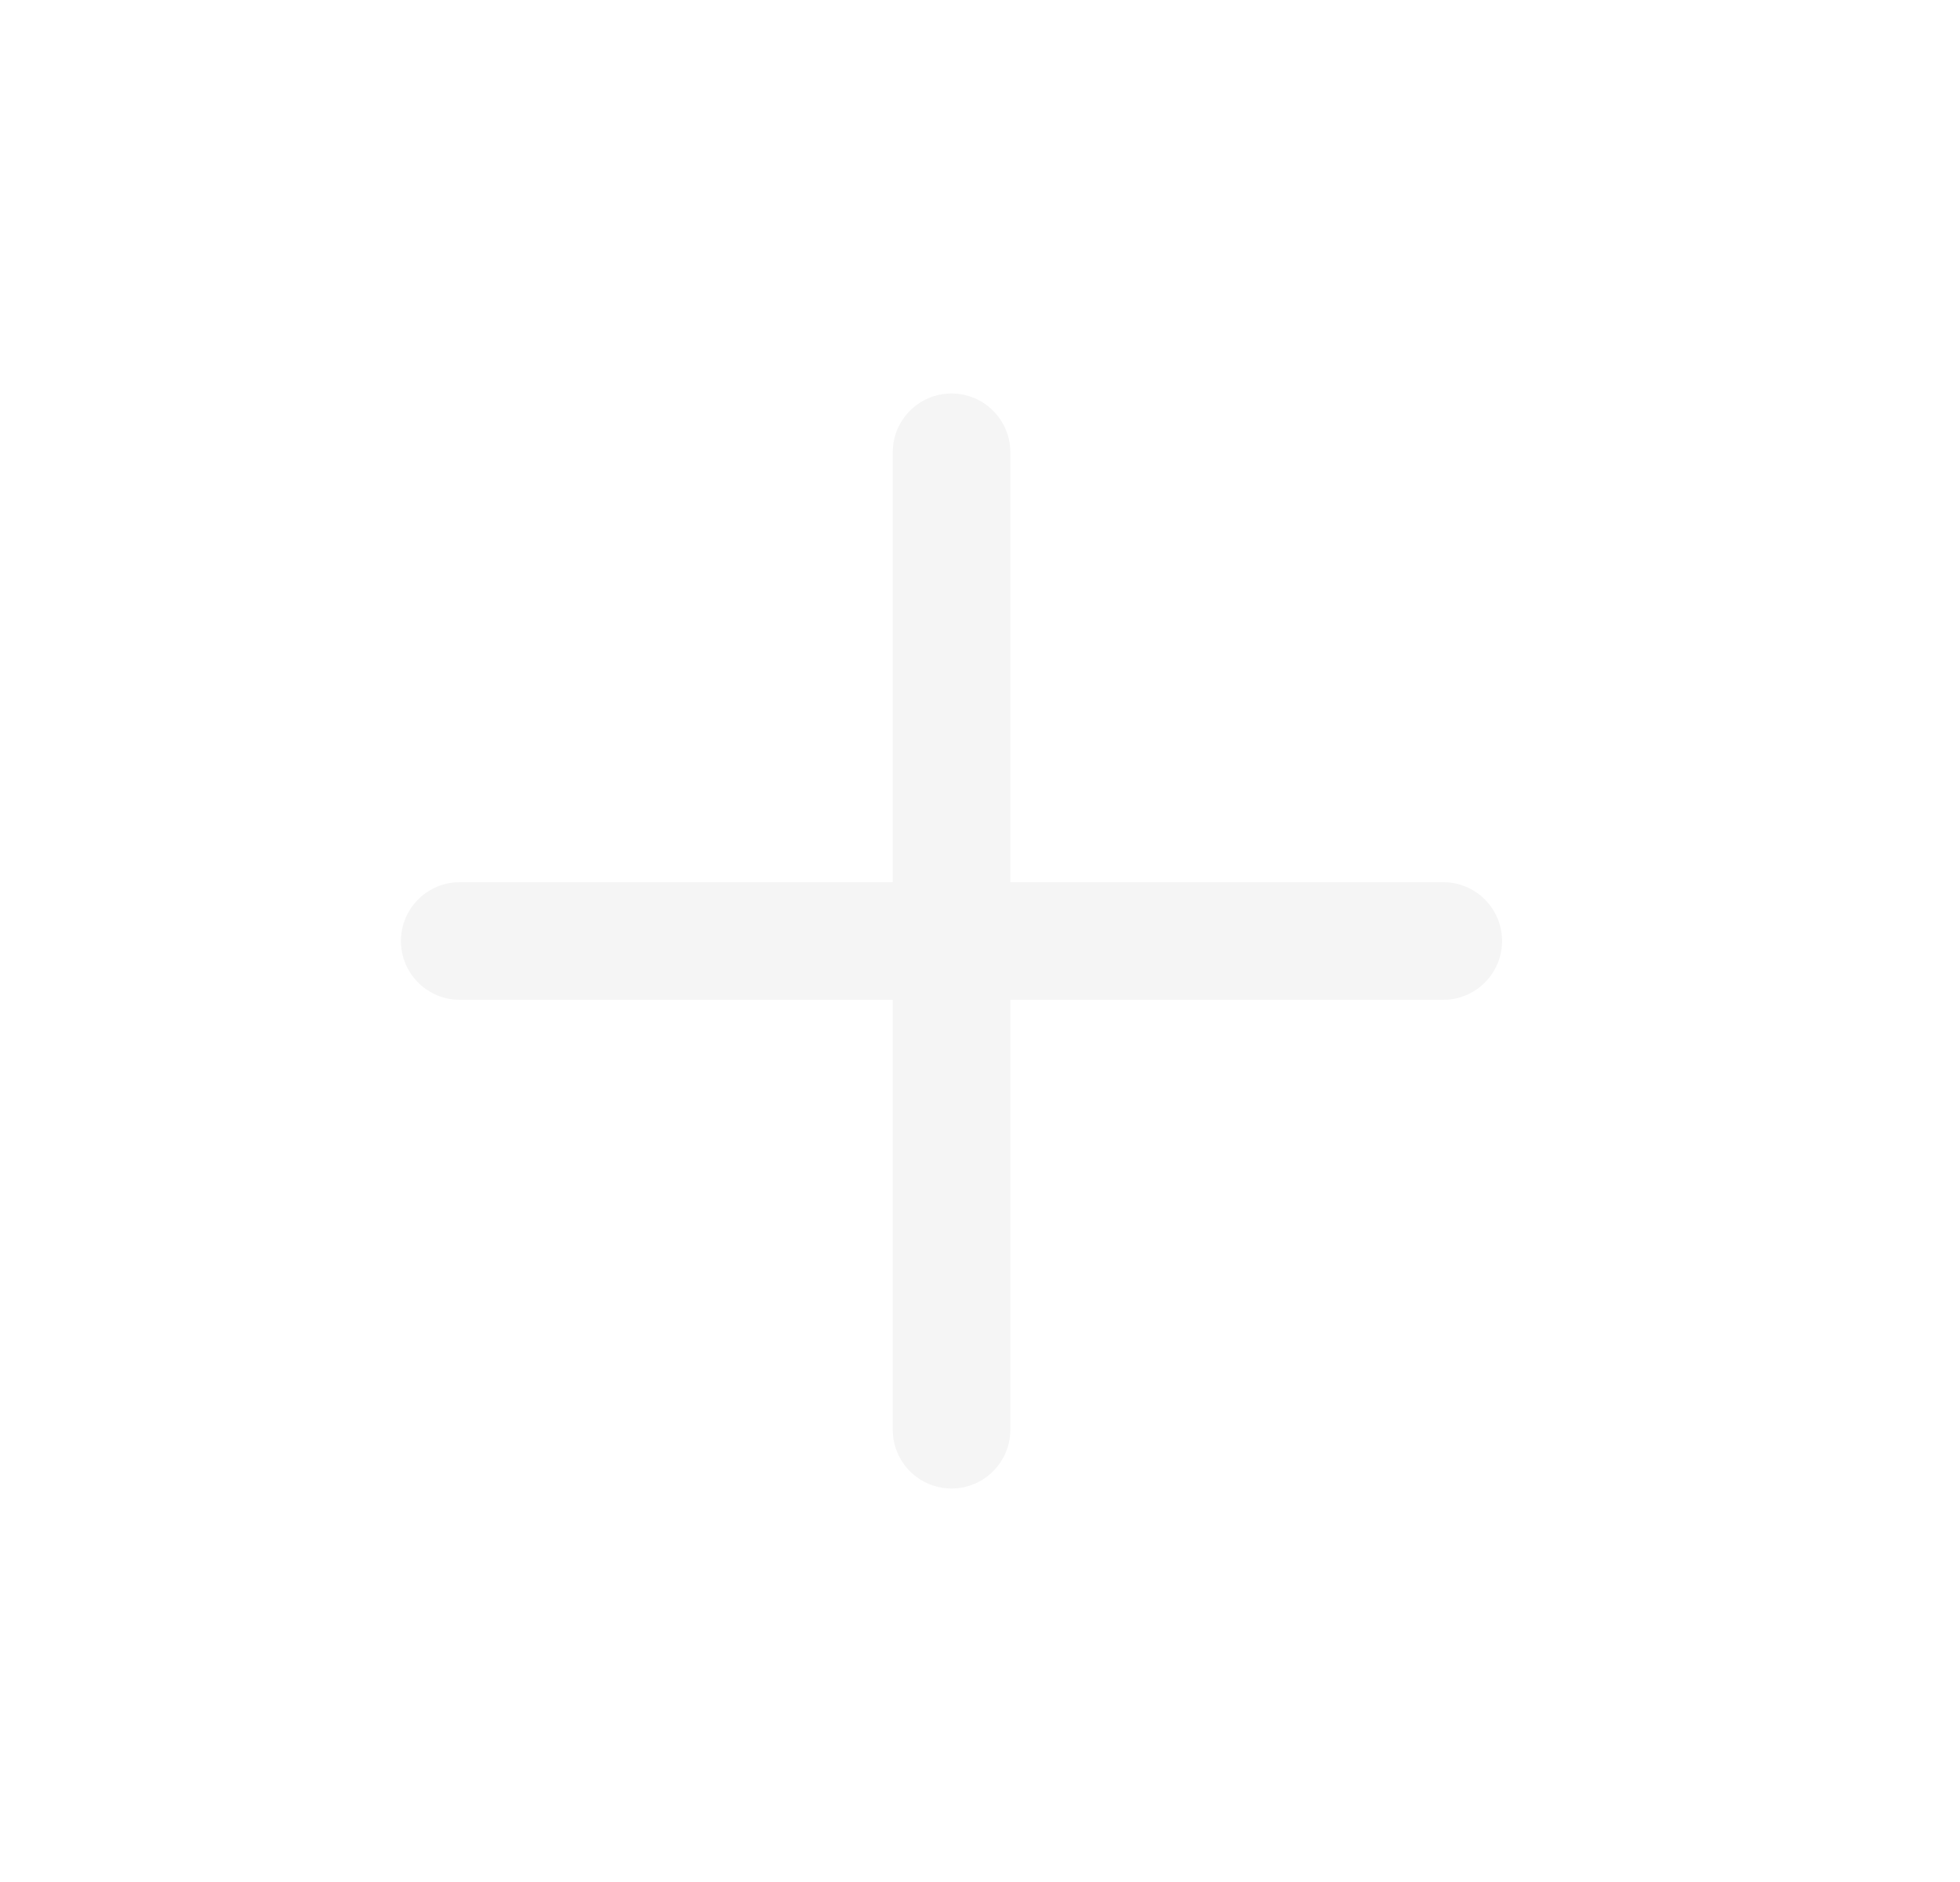
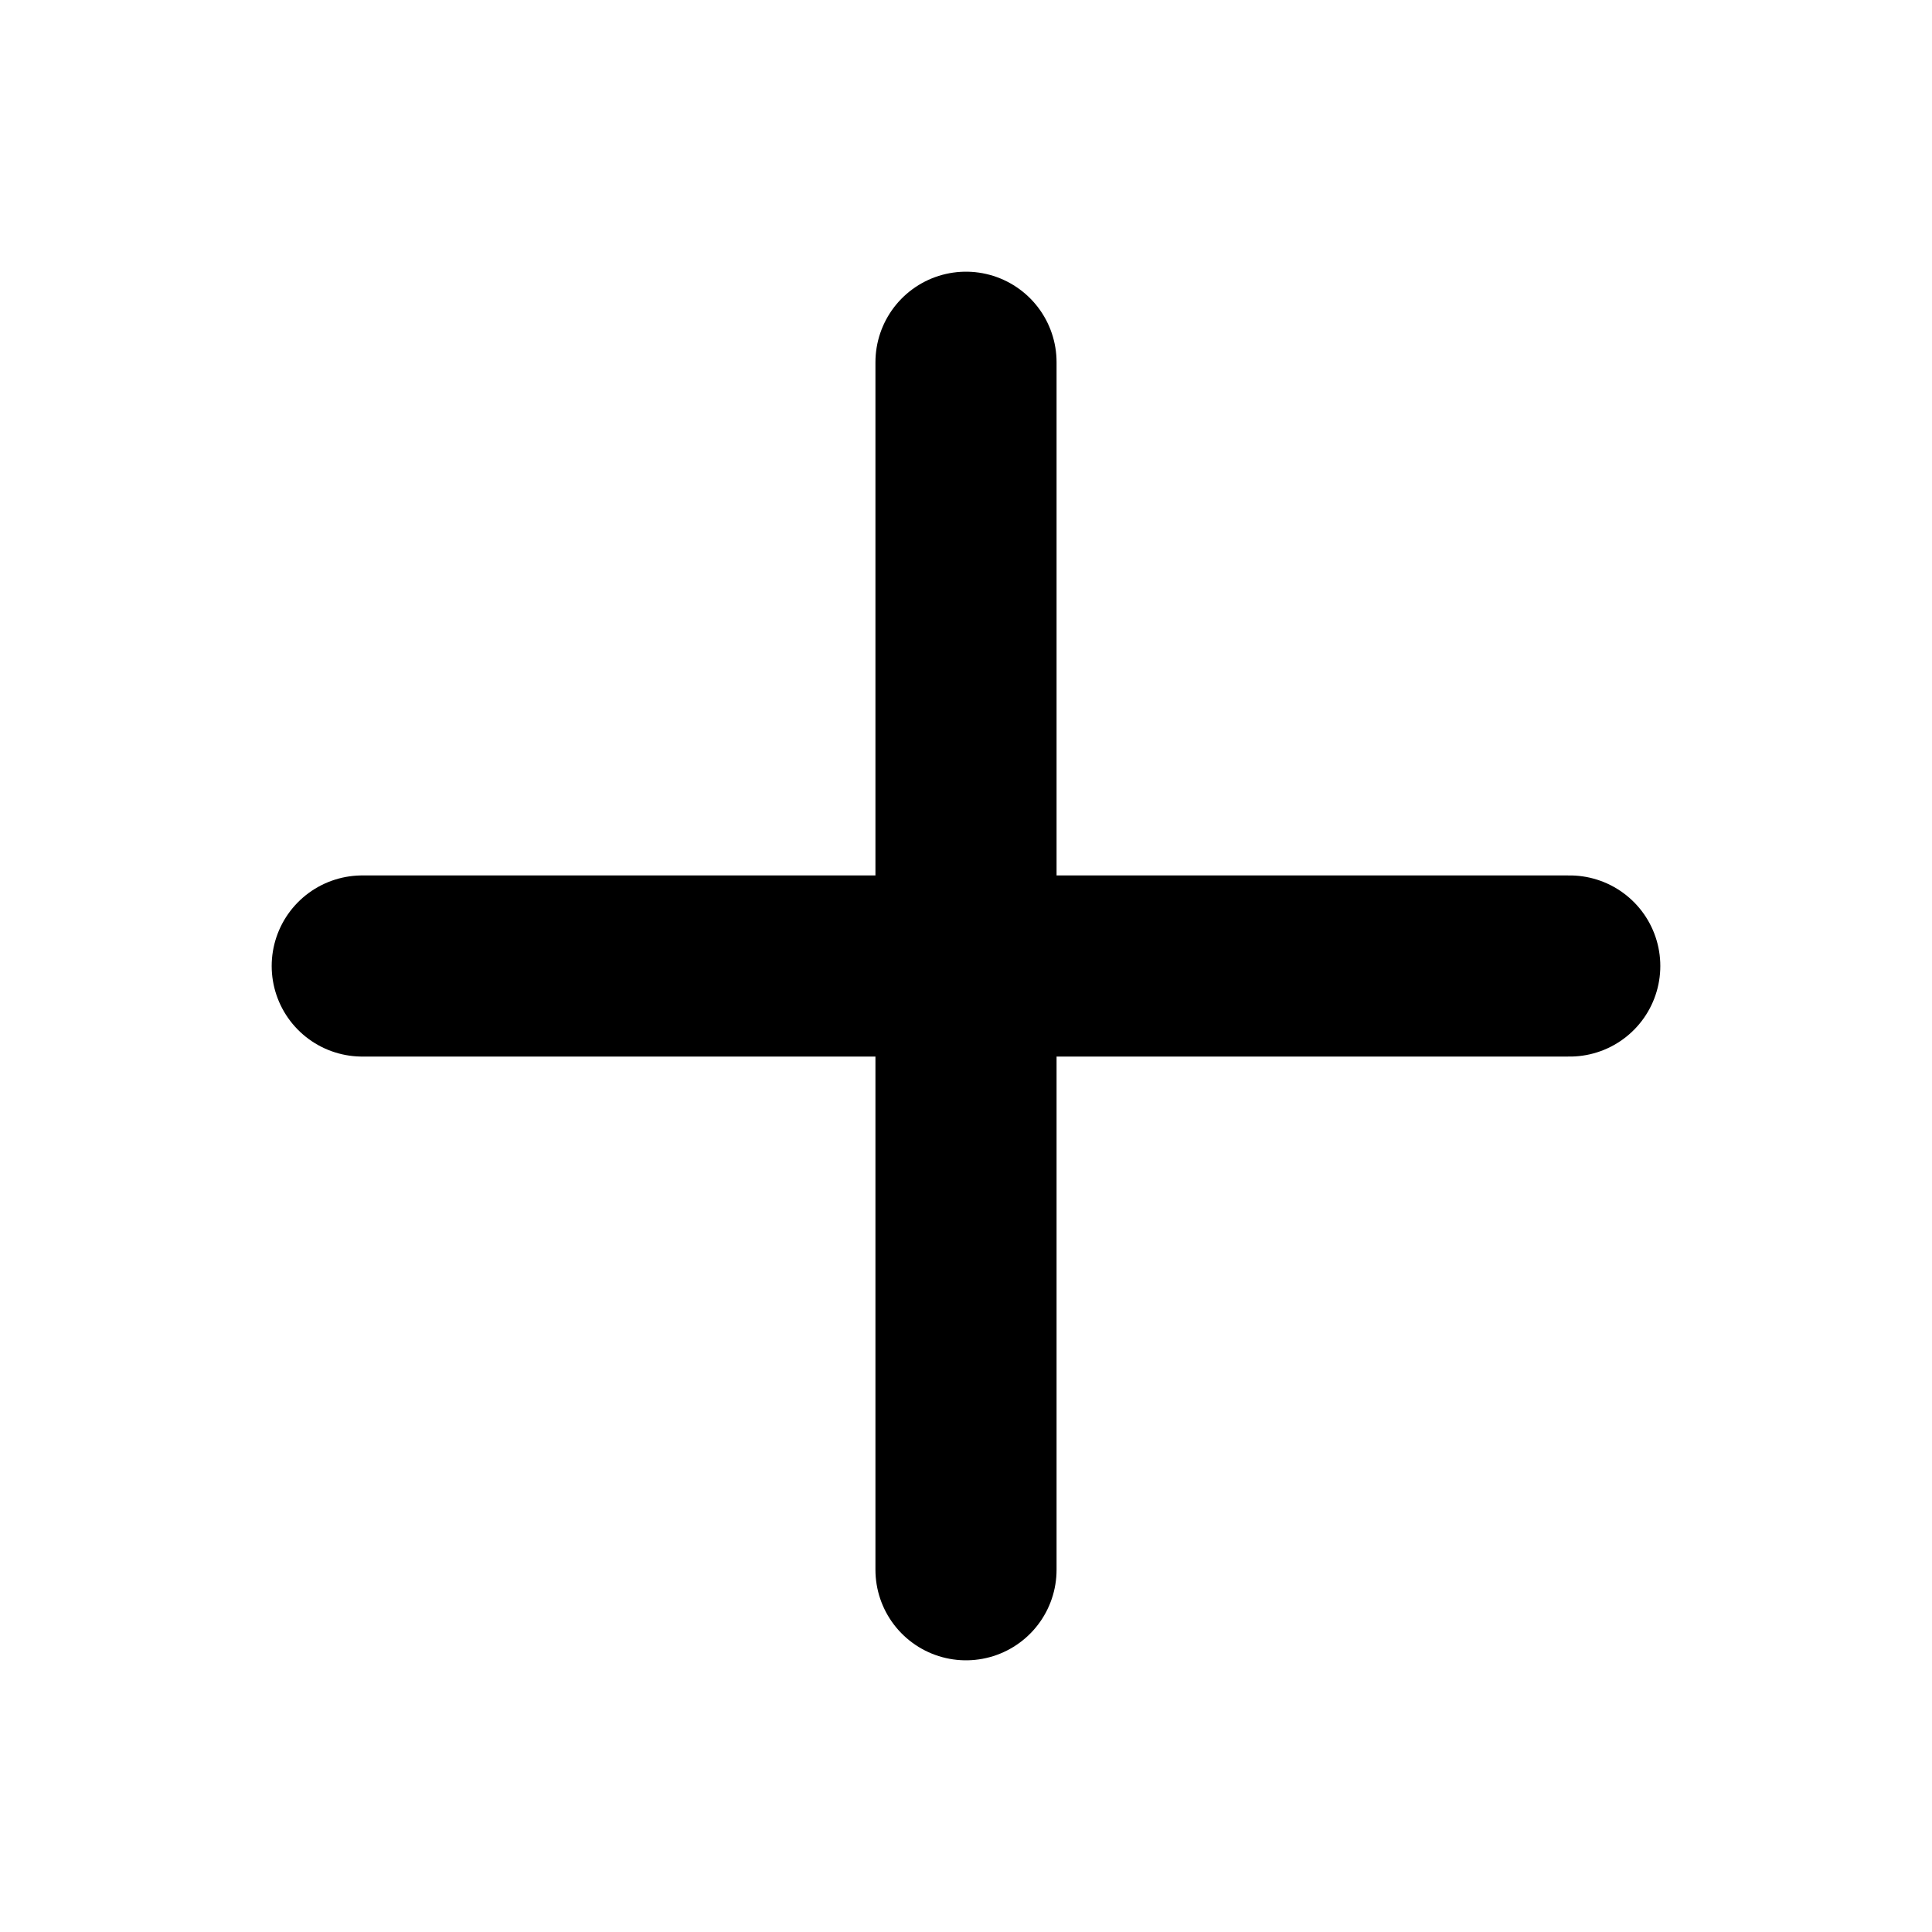
- <svg xmlns="http://www.w3.org/2000/svg" width="25" height="24" viewBox="0 0 25 24" fill="none">
-   <path fill-rule="evenodd" clip-rule="evenodd" d="M12.887 5.768C12.887 5.354 12.551 5.018 12.137 5.018C11.723 5.018 11.387 5.354 11.387 5.768V11.25H5.864C5.45 11.25 5.114 11.586 5.114 12C5.114 12.414 5.45 12.75 5.864 12.75H11.387V18.232C11.387 18.646 11.723 18.982 12.137 18.982C12.551 18.982 12.887 18.646 12.887 18.232V12.75H18.409C18.823 12.75 19.159 12.414 19.159 12C19.159 11.586 18.823 11.25 18.409 11.25H12.887V5.768Z" fill="#F5F5F5" />
+ <svg xmlns="http://www.w3.org/2000/svg" width="16" height="16" viewBox="0 0 16 16" fill="none" stroke="currentColor" stroke-width="1.5" stroke-linecap="round" stroke-linejoin="round">
+   <path d="M8 3v10M3 8h10" />
</svg>
